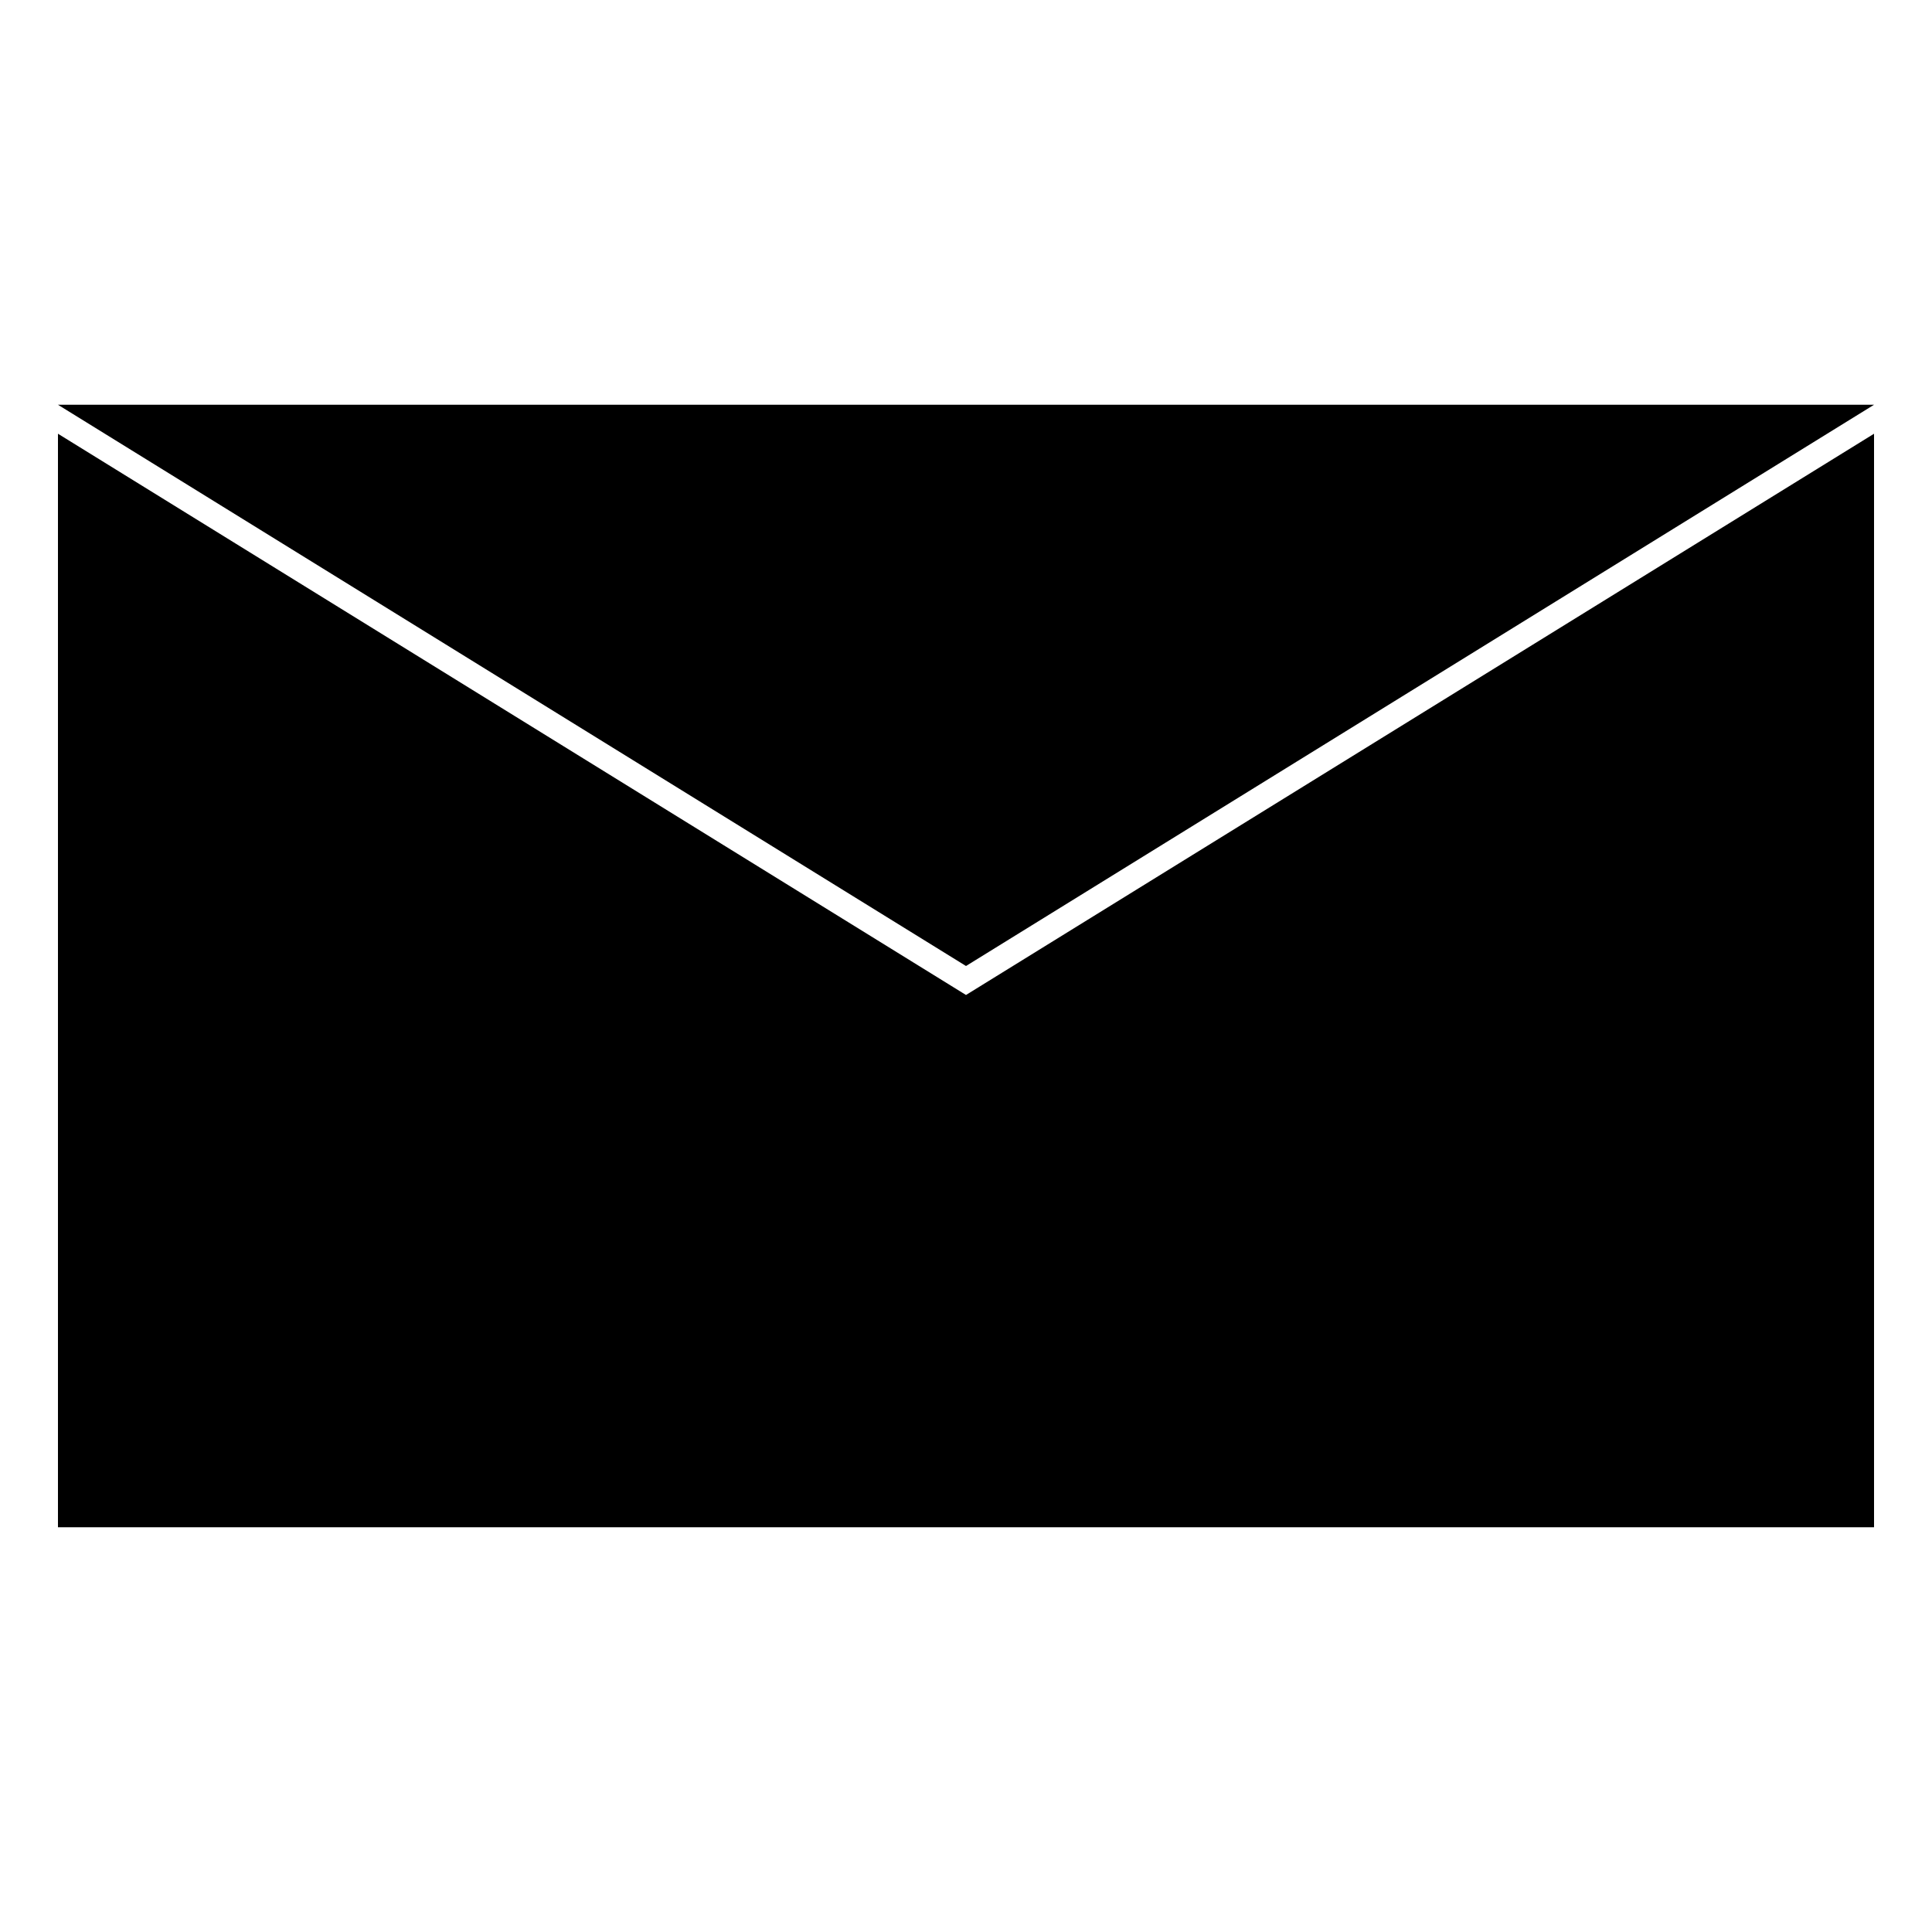
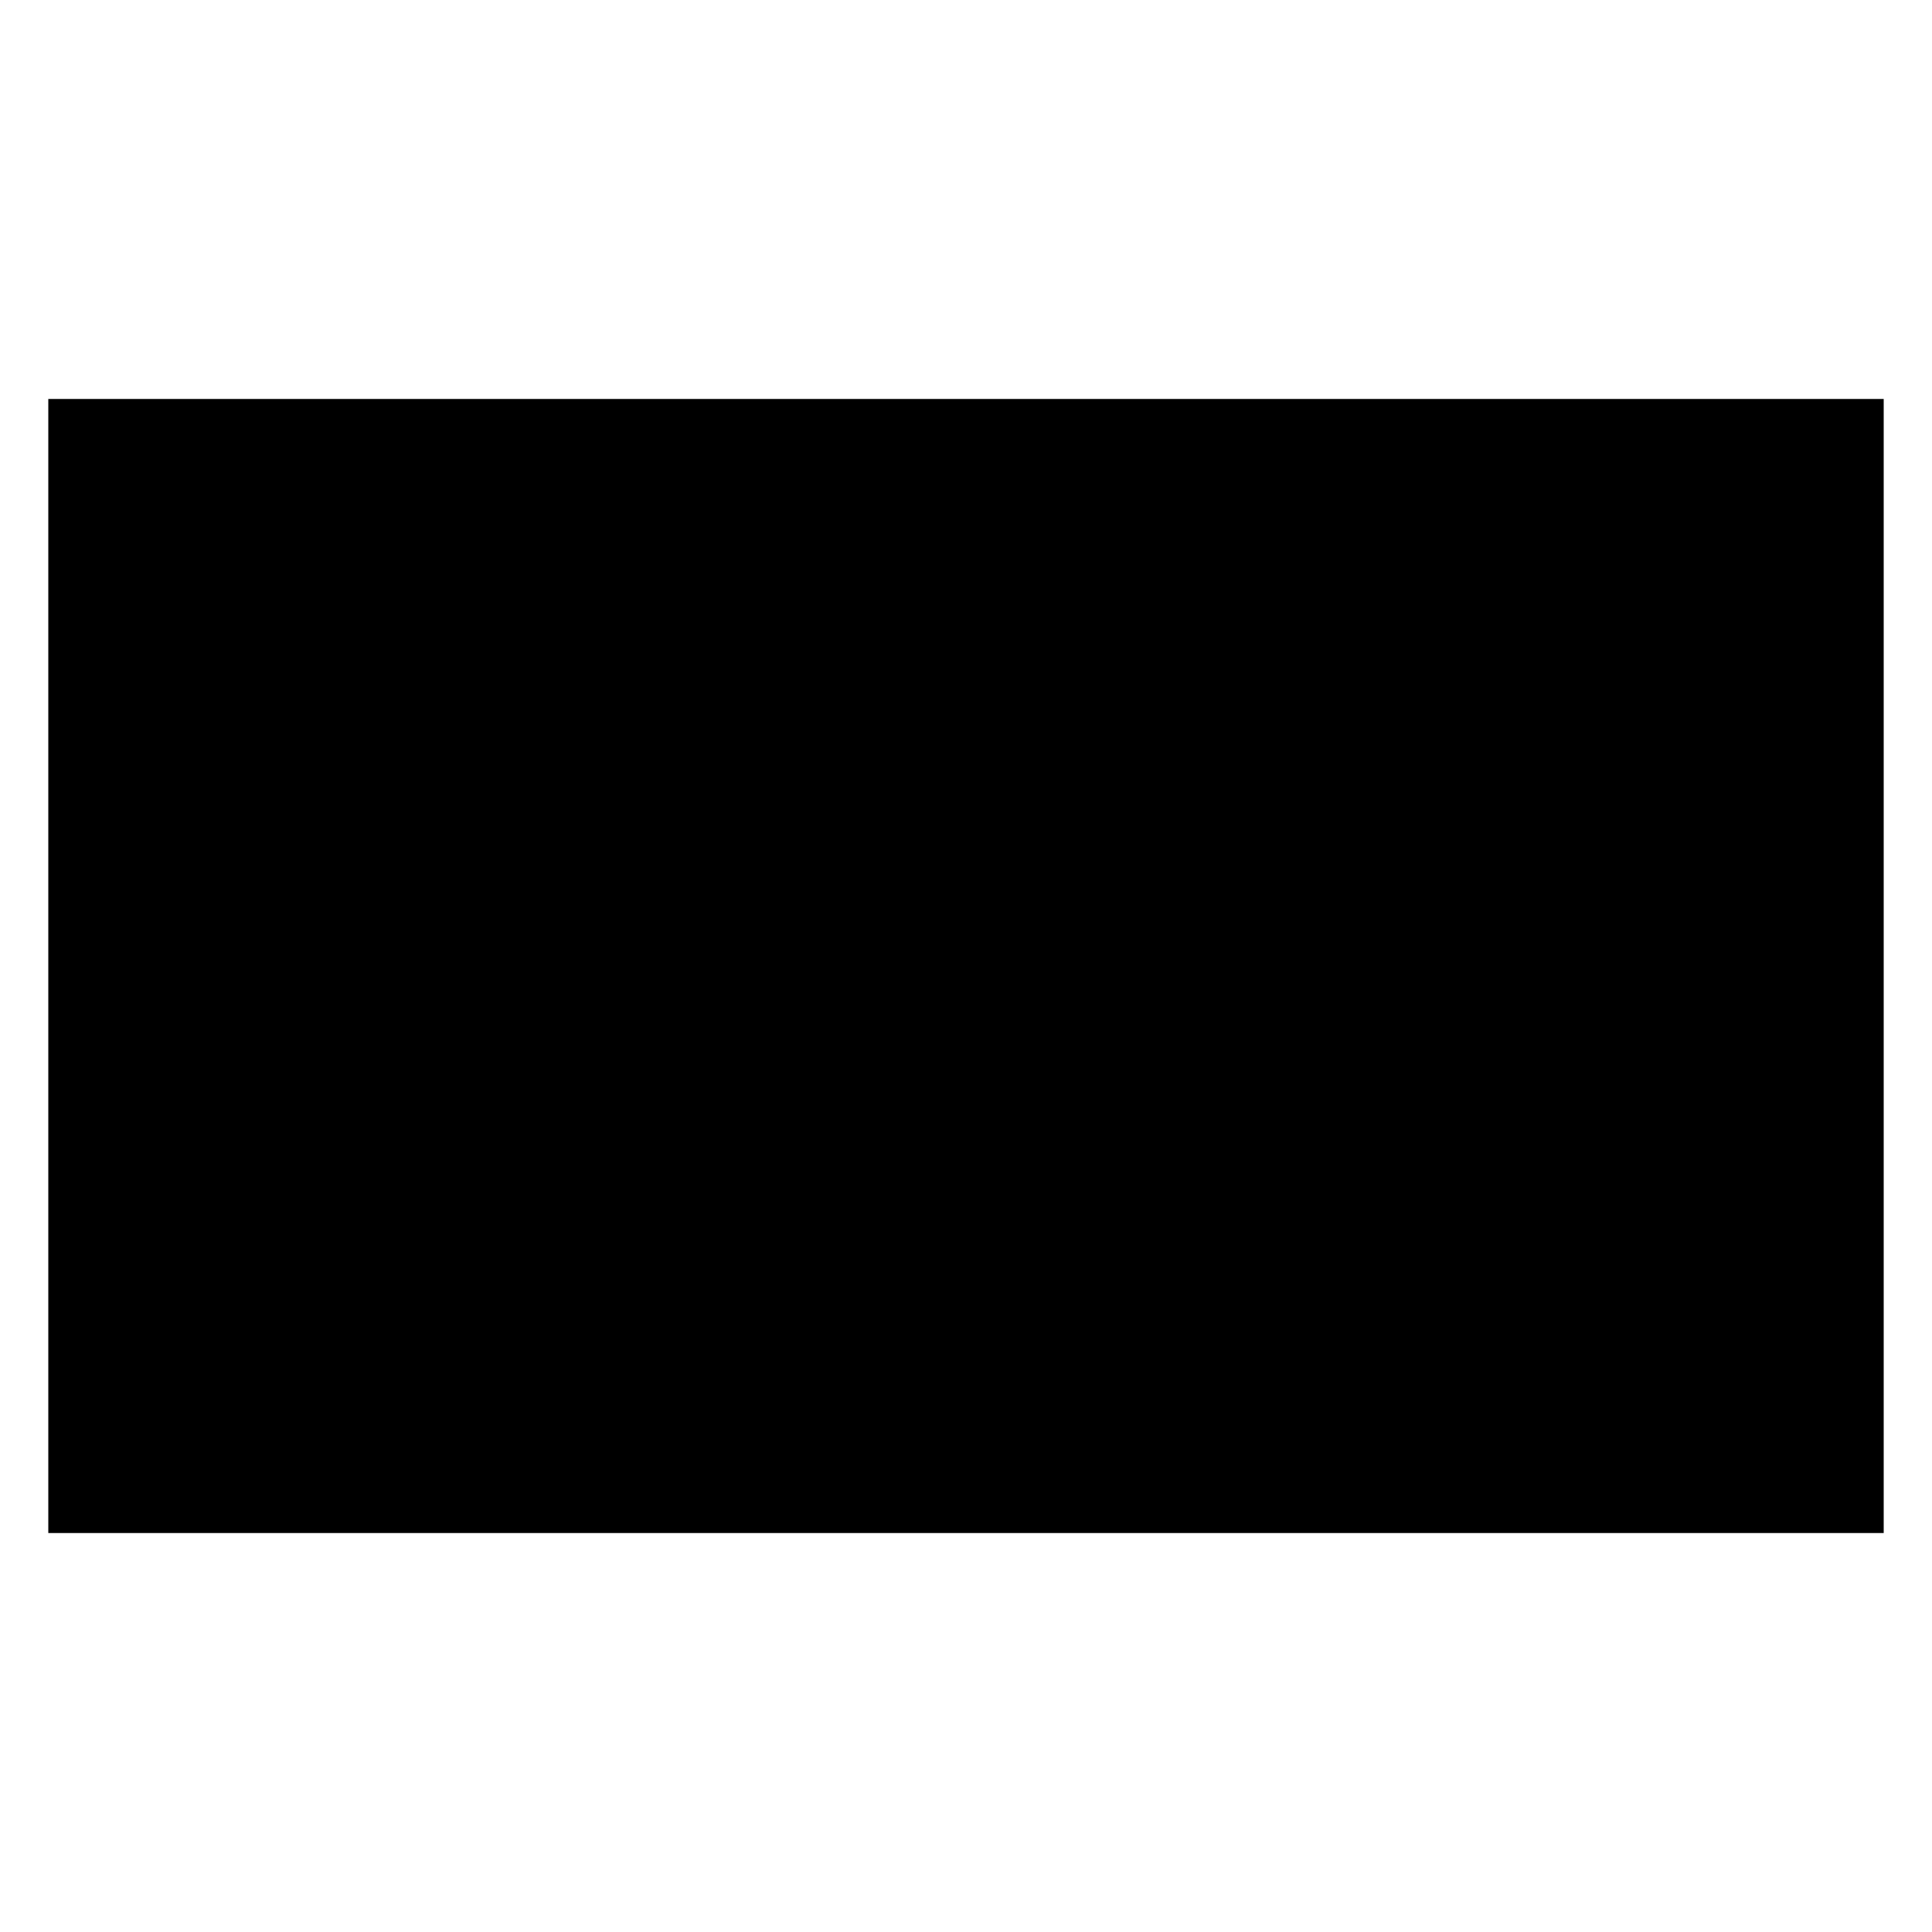
<svg xmlns="http://www.w3.org/2000/svg" viewBox="-1 -1 2 2" height="100px" width="100px">
-   <path d="M -0.94,-0.581 L 0.0,0.0 L 0.94,-0.581 ZM -0.94,-0.551 L -0.94,0.581 L 0.94,0.581 L 0.94,-0.551 L 0.0,3.0e-2 Z" stroke-linejoin="round" fill="black" stroke="none" stroke-width="0" />
+   <path d="M -0.95,-0.587 L -0.95,0.587 L 0.95,0.587 L 0.95,-0.587 L -0.95,-0.587 L 0.0,0.16 L 0.95,-0.587 M -0.95,0.587 L -0.2,0.0 M 0.95,0.587 L 0.2,0.0 " stroke-linejoin="round" fill="black" stroke="none" stroke-width="0" />
</svg>
